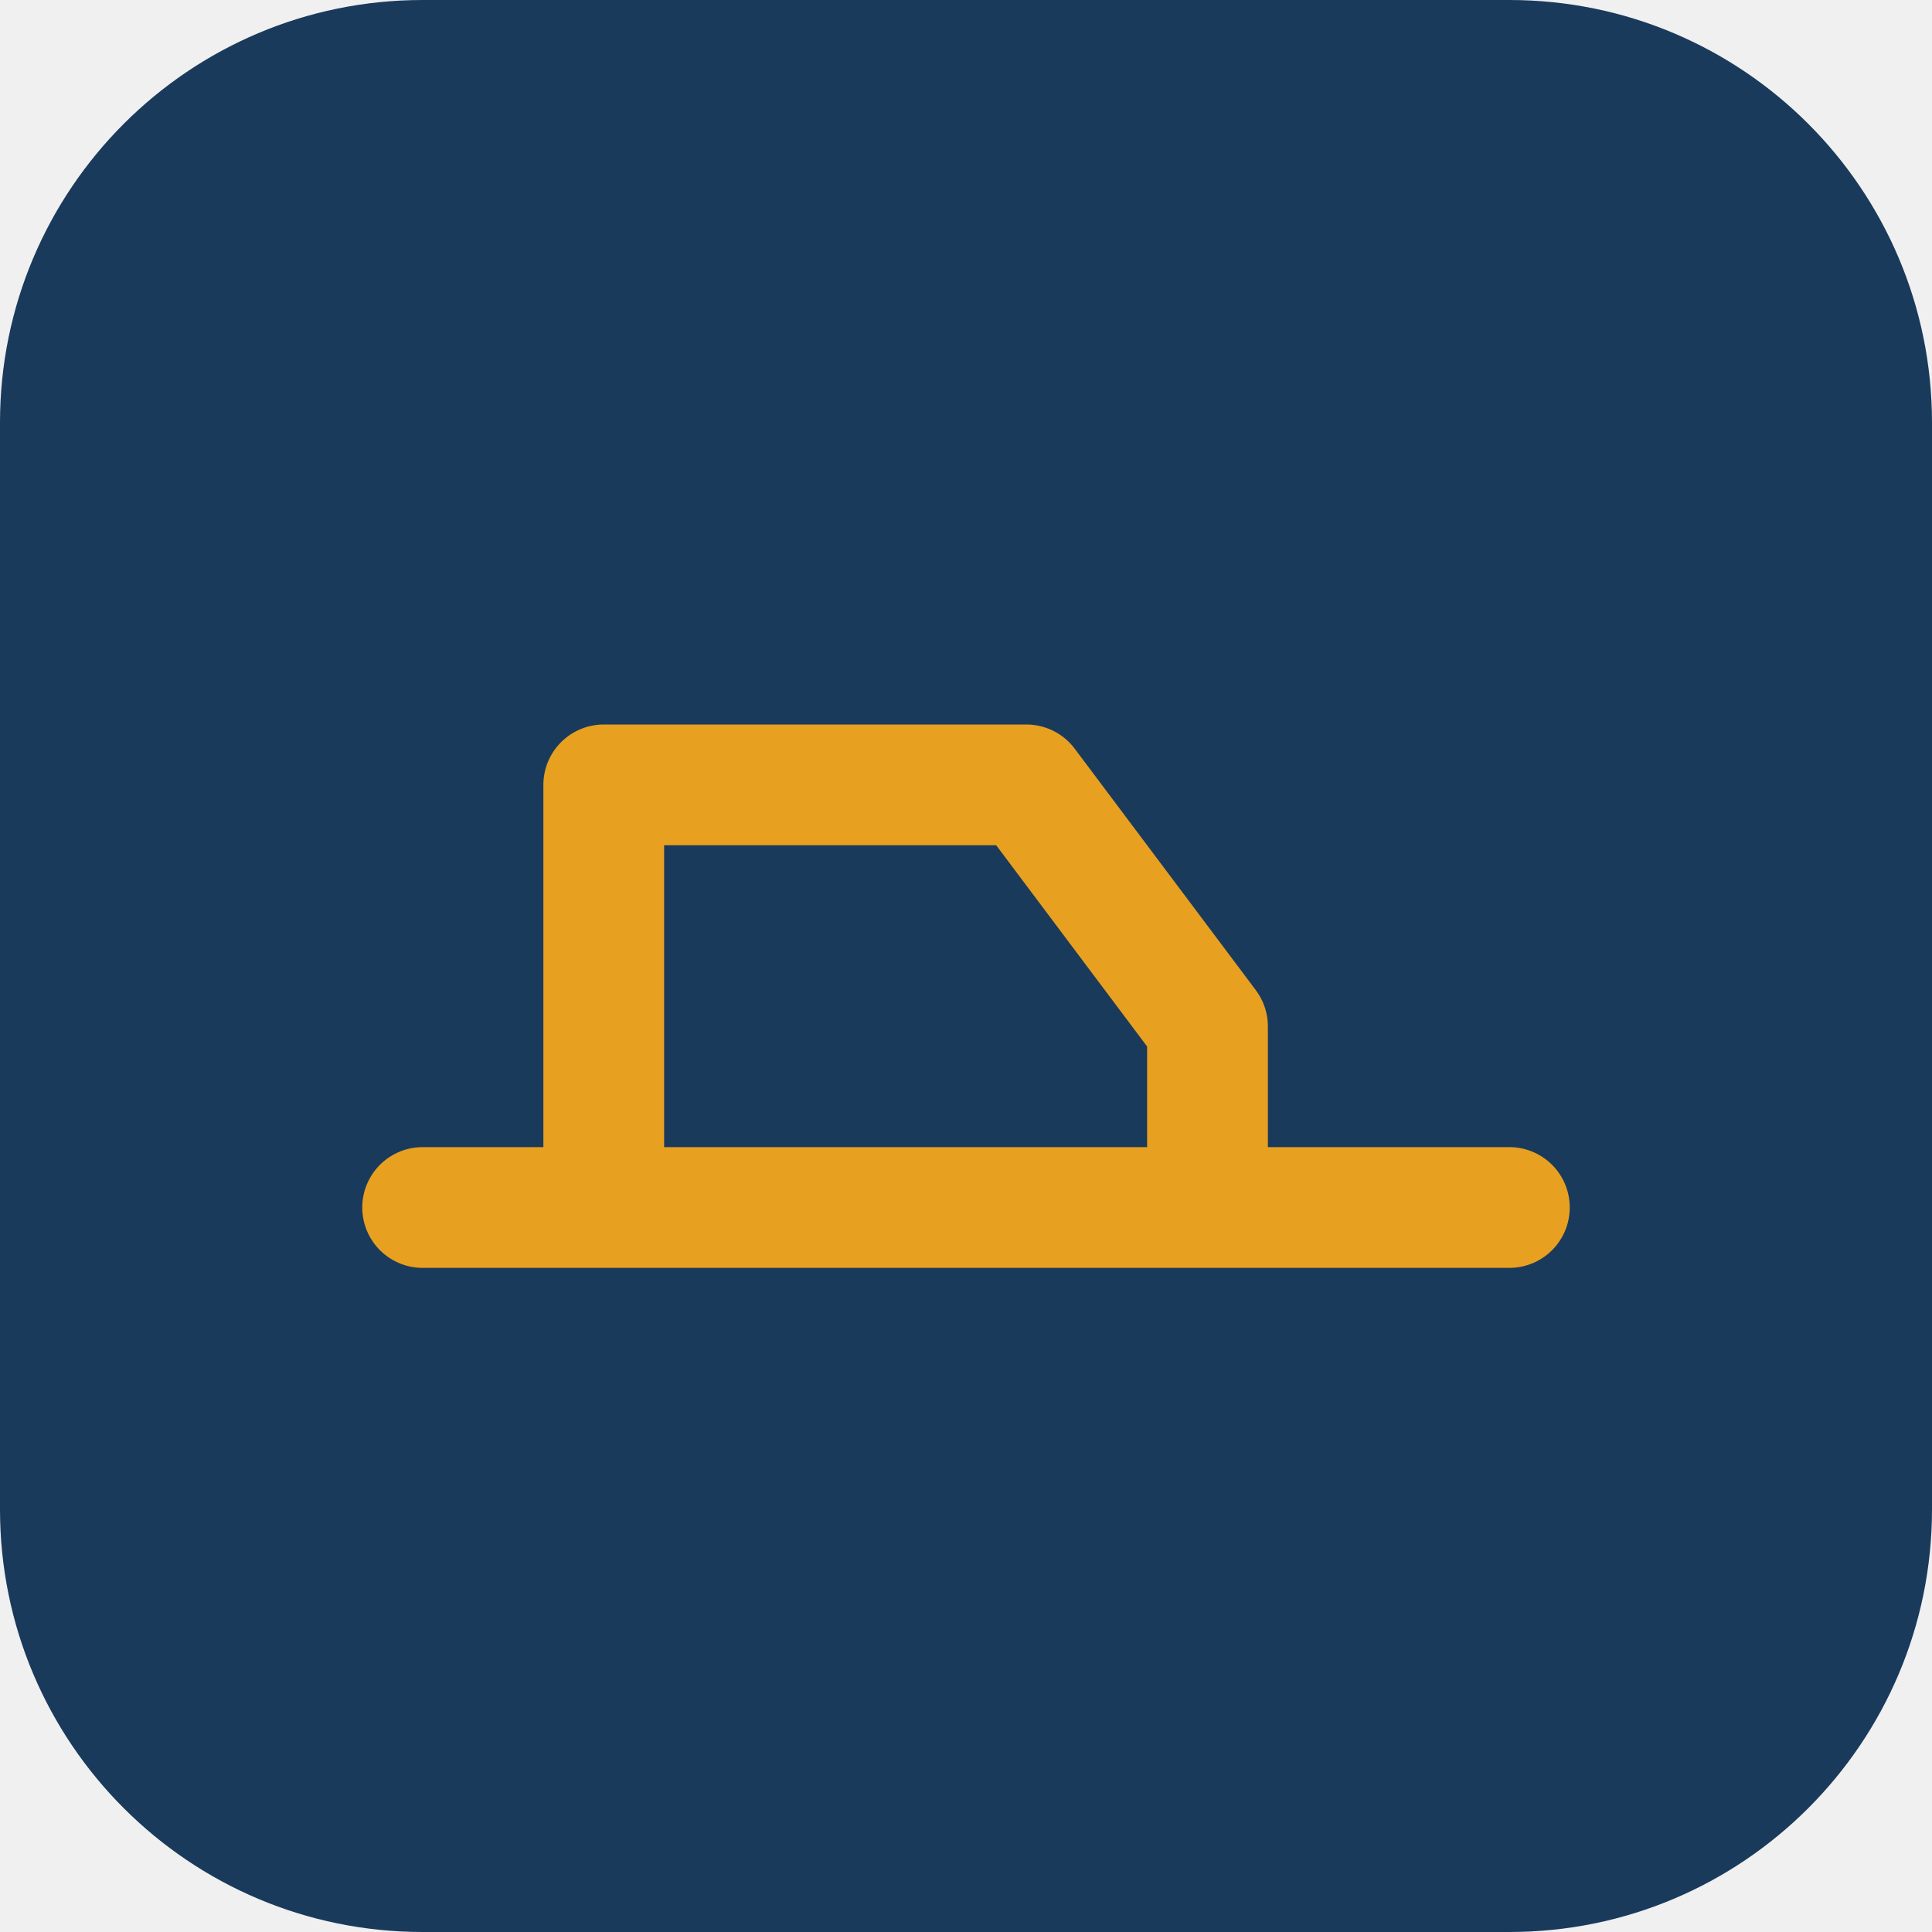
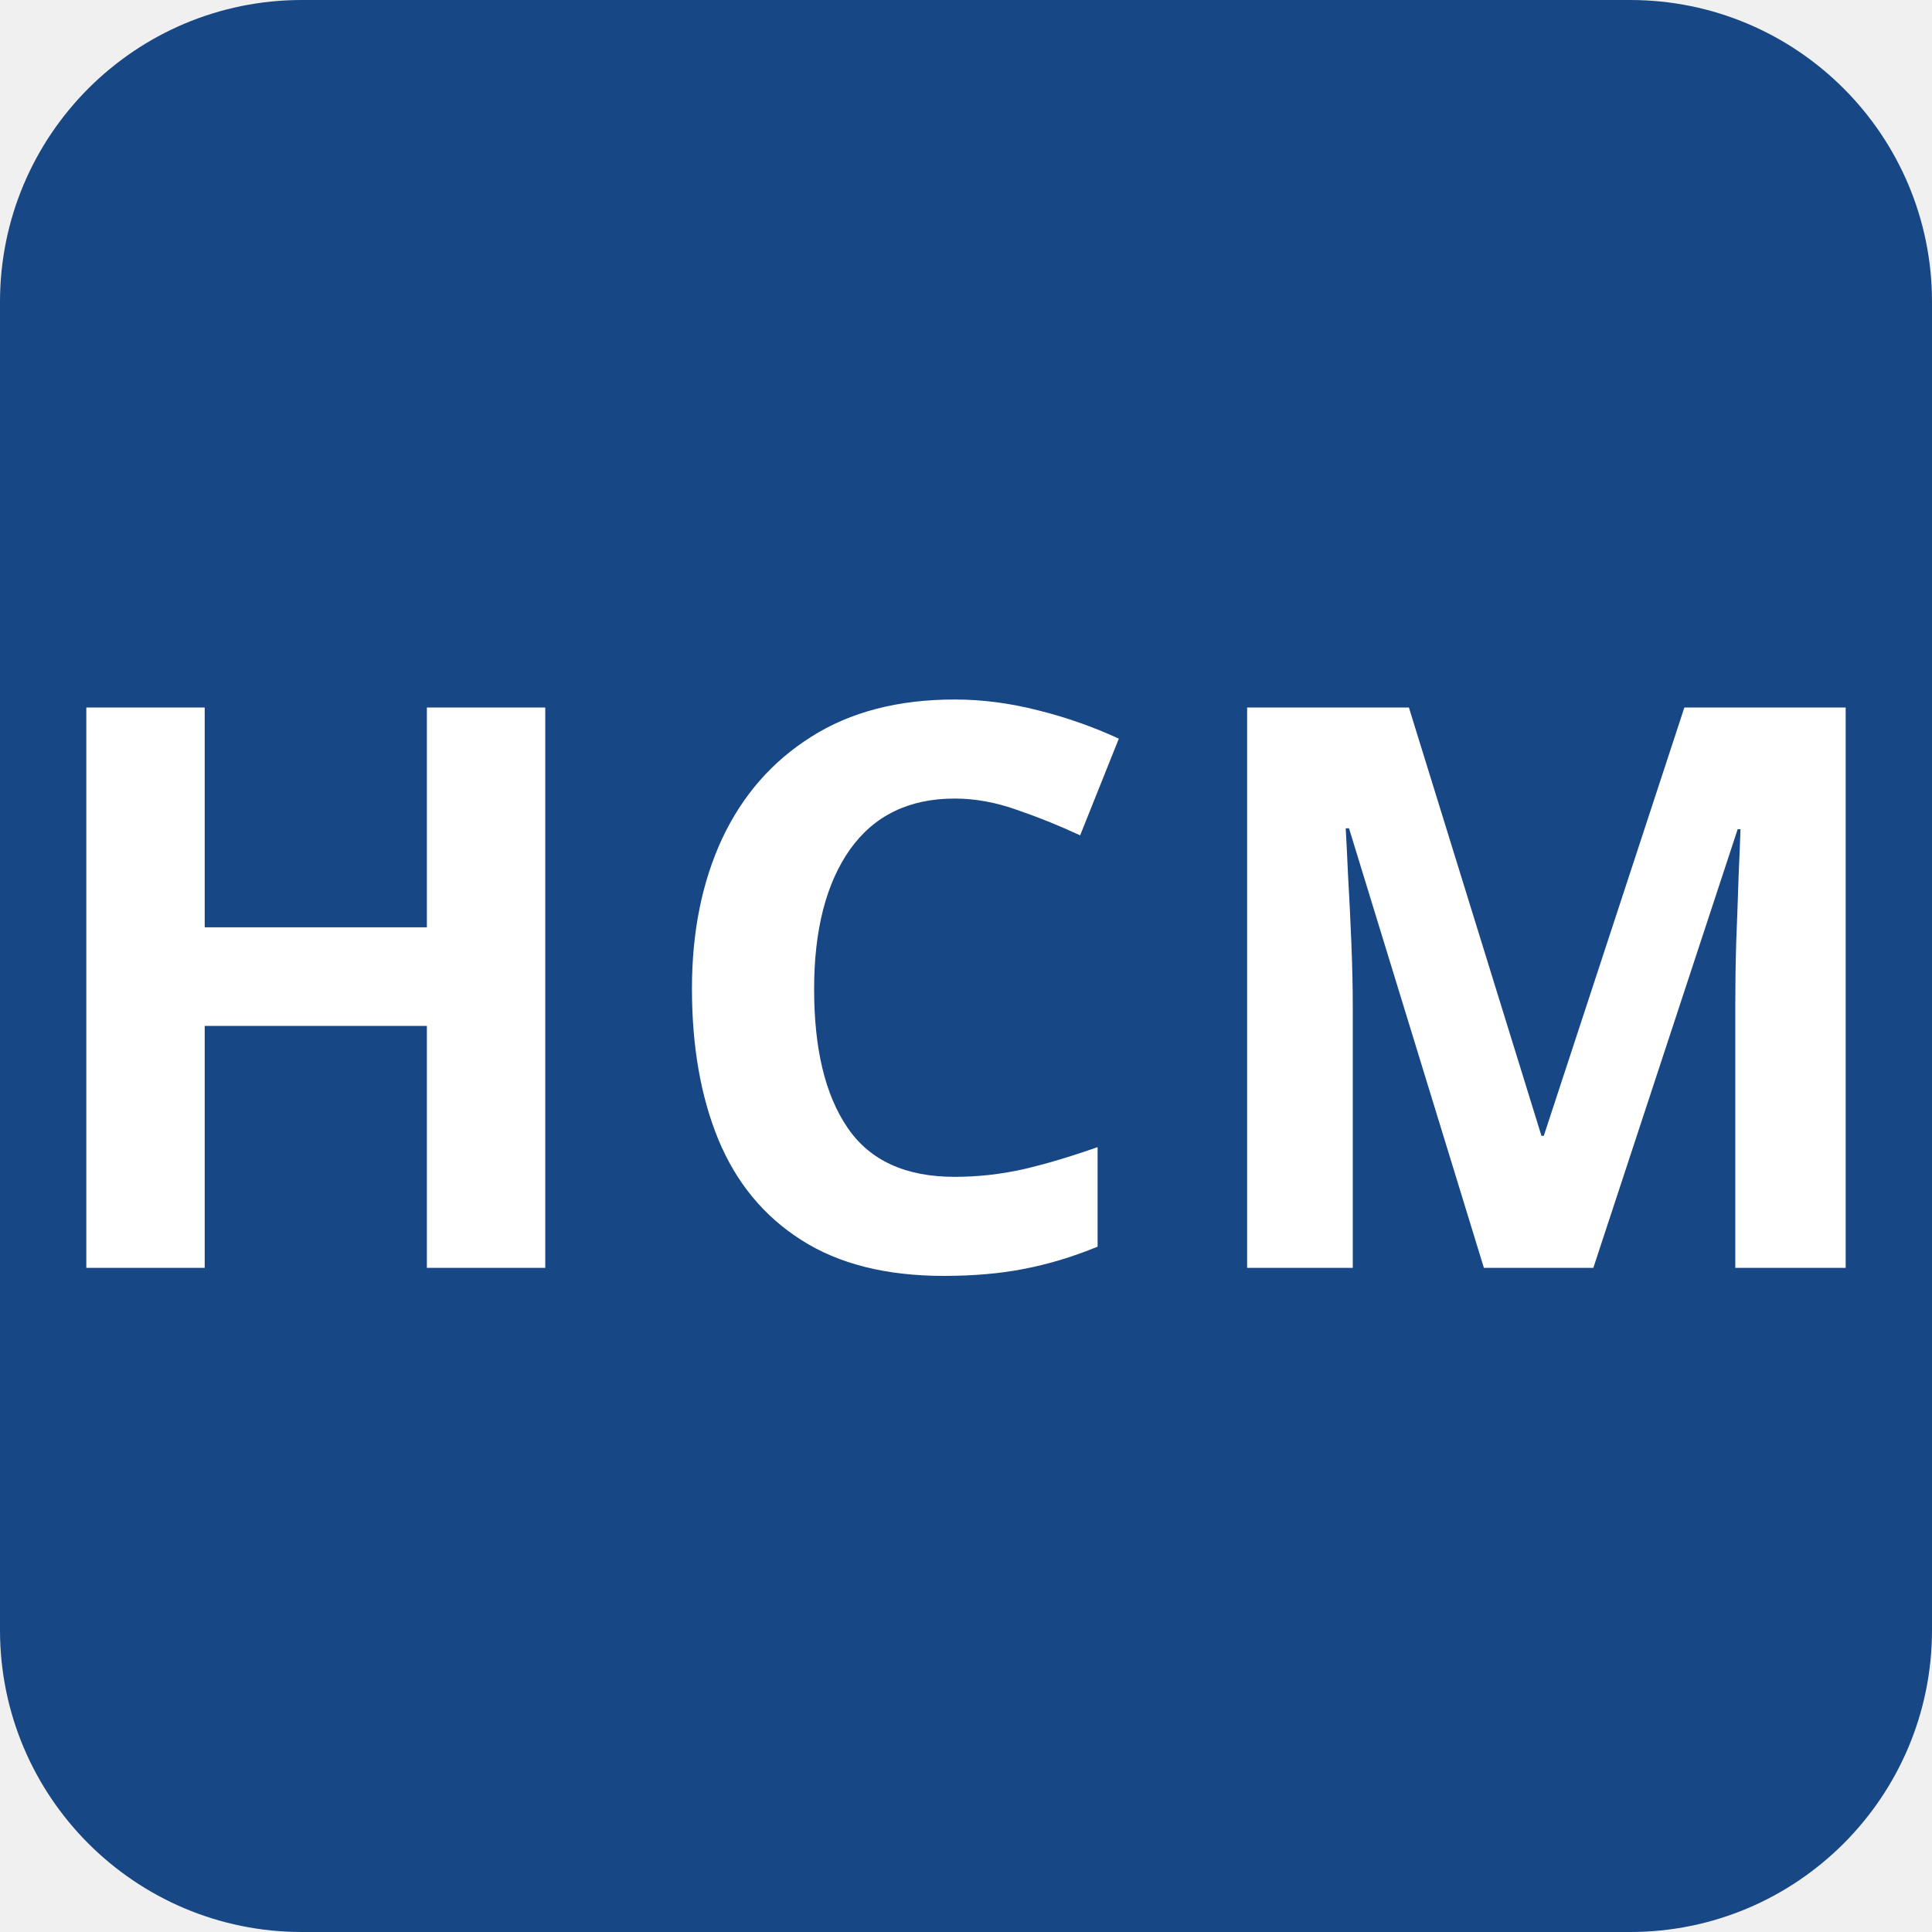
<svg xmlns="http://www.w3.org/2000/svg" viewBox="0 0 64 64">
-   <rect width="64" height="64" rx="14" fill="#1a3a5c" />
-   <path d="M14 40h36M20 40V26h14l6 8v6" fill="none" stroke="#e8a020" stroke-width="4" stroke-linecap="round" stroke-linejoin="round" />
+   <rect width="64" height="64" rx="10" fill="#184786" />
+   <text x="32" y="42" text-anchor="middle" font-family="'Barlow Condensed',Arial Narrow,sans-serif" font-weight="700" font-size="26" fill="#fff" letter-spacing="1">HCM</text>
</svg>
